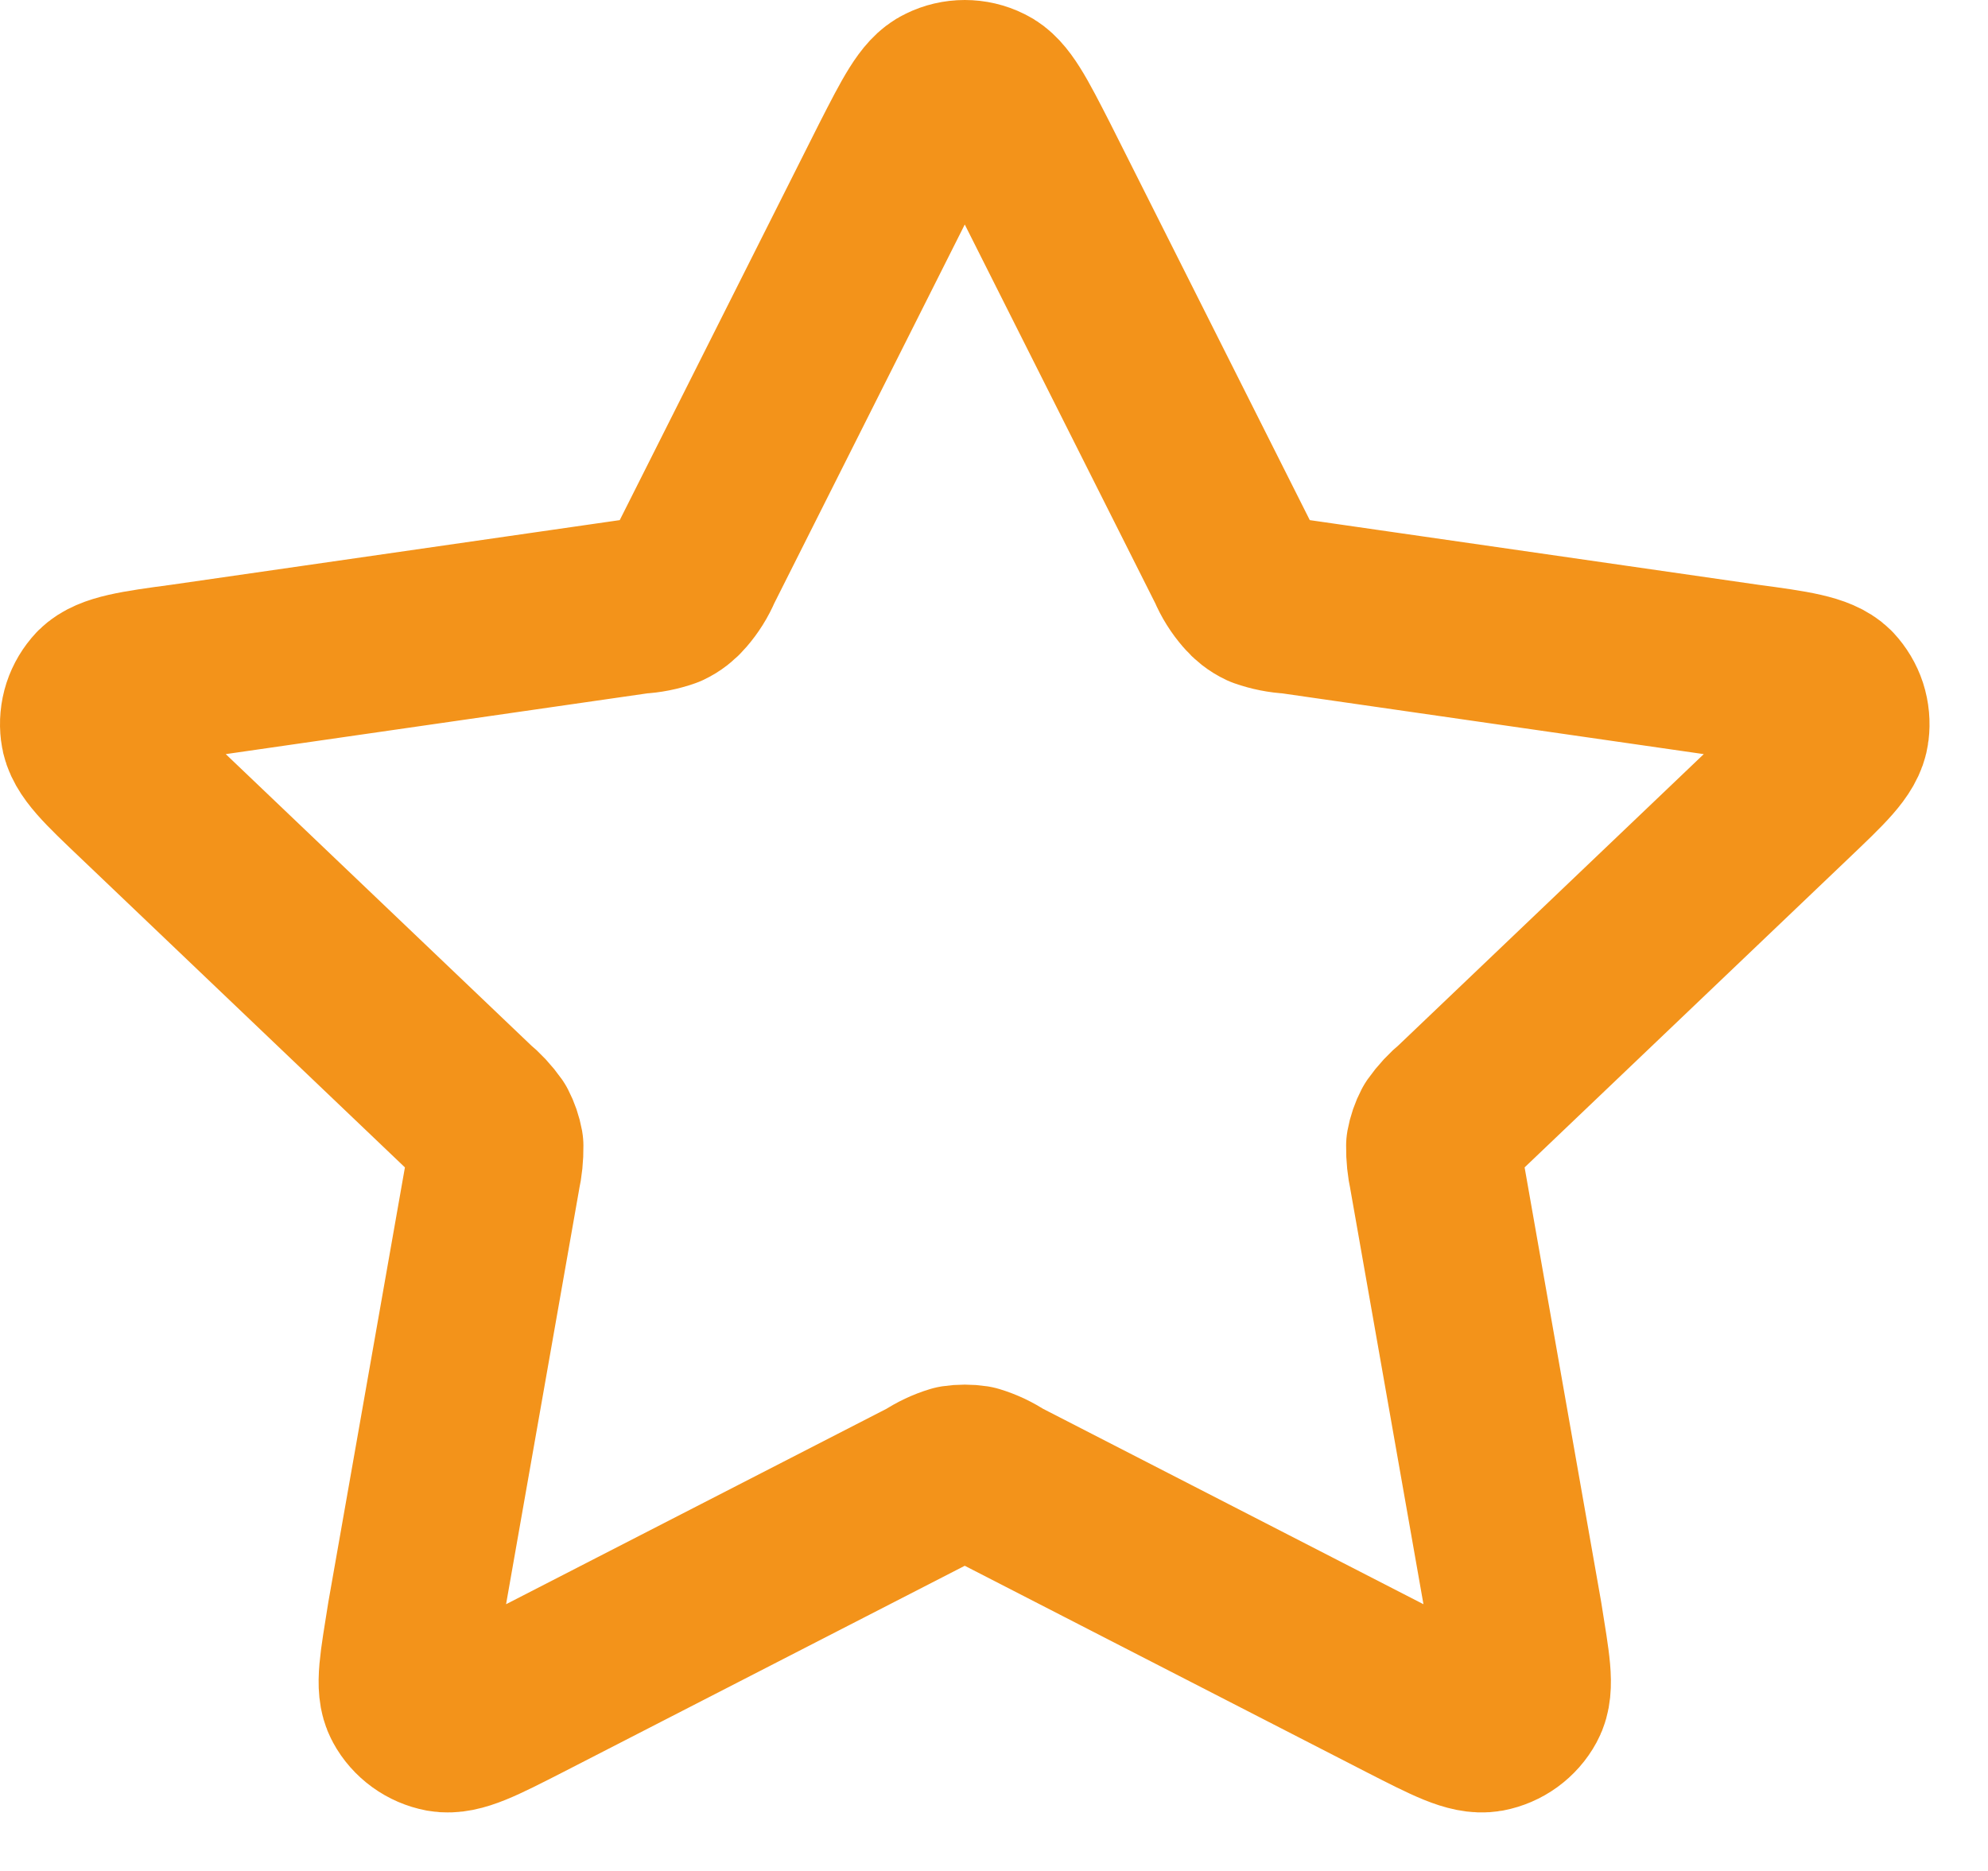
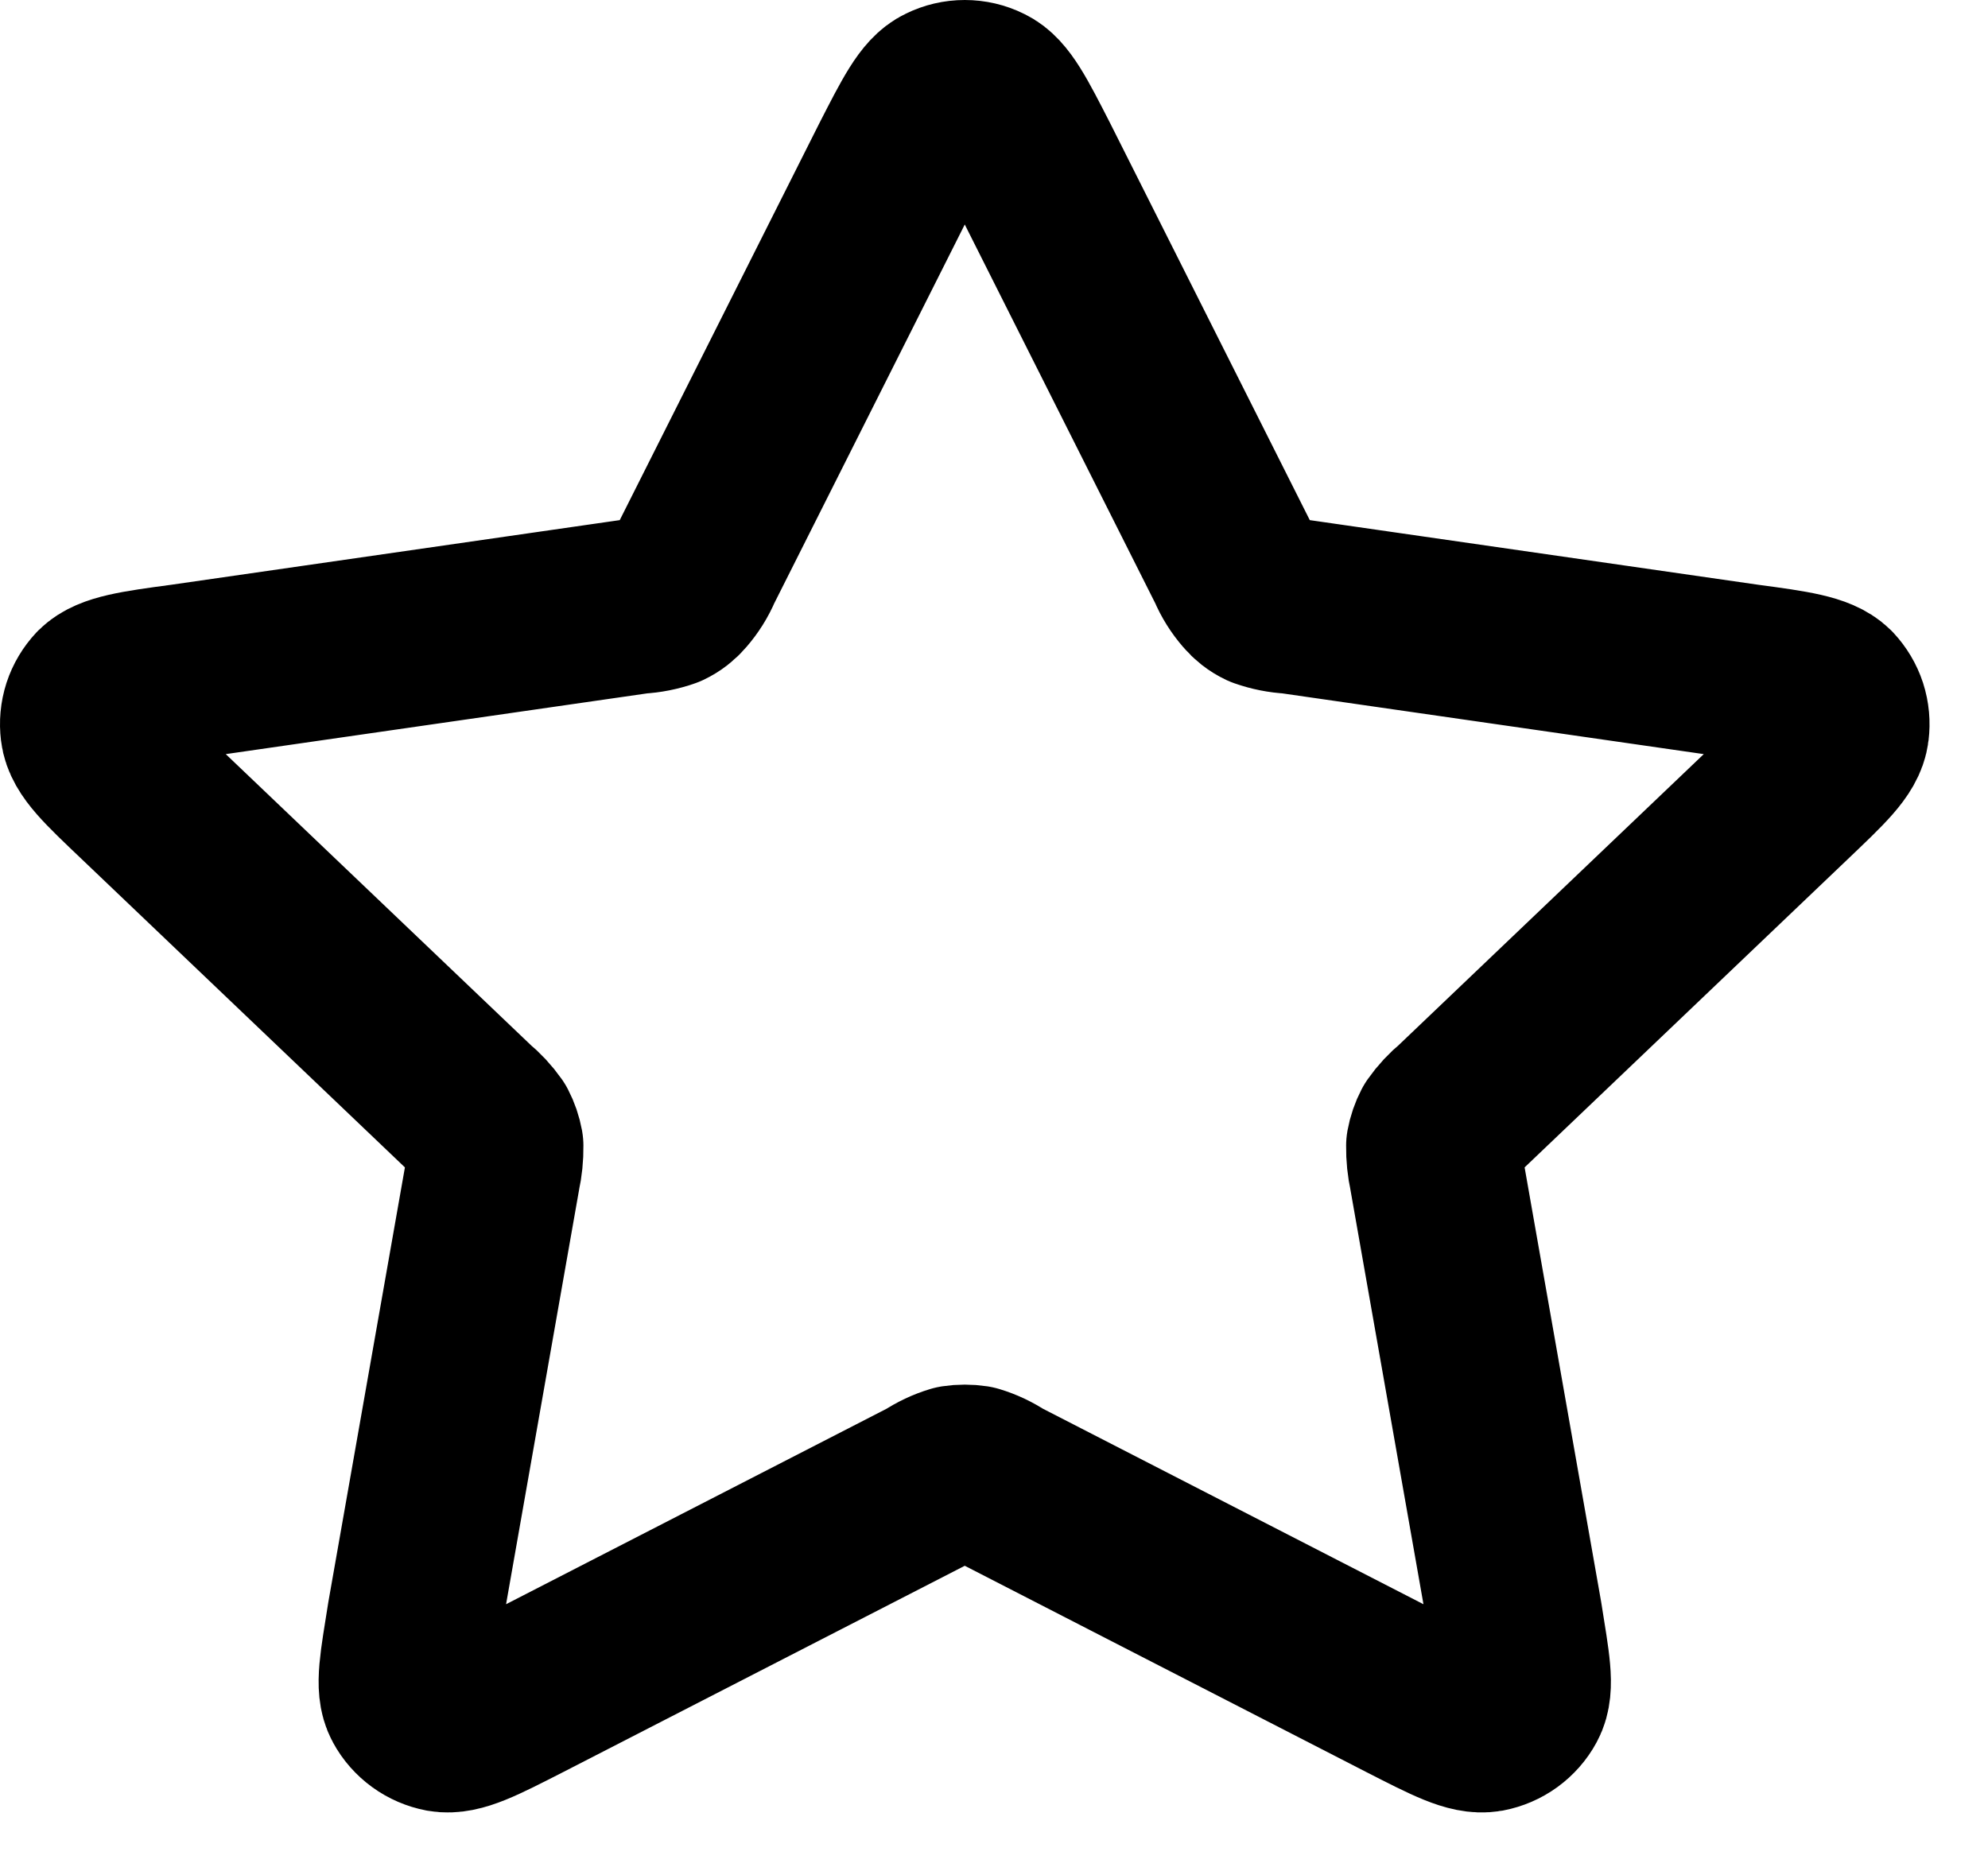
<svg xmlns="http://www.w3.org/2000/svg" width="17" height="16" viewBox="0 0 17 16" fill="none">
-   <path d="M7.677 1.39C7.86 1.032 7.956 0.845 8.075 0.791C8.129 0.764 8.189 0.75 8.25 0.75C8.311 0.75 8.371 0.764 8.425 0.791C8.544 0.845 8.64 1.032 8.823 1.39L10.558 4.84C10.589 4.914 10.632 4.982 10.685 5.043C10.718 5.082 10.758 5.114 10.805 5.136C10.882 5.163 10.962 5.179 11.043 5.183L14.935 5.744C15.341 5.798 15.548 5.829 15.643 5.923C15.683 5.966 15.713 6.016 15.731 6.071C15.749 6.127 15.754 6.185 15.747 6.242C15.731 6.382 15.579 6.522 15.285 6.803L12.468 9.49C12.407 9.54 12.354 9.597 12.309 9.661C12.286 9.705 12.27 9.752 12.261 9.801C12.26 9.88 12.268 9.958 12.285 10.035L12.953 13.827C13.017 14.232 13.057 14.427 12.993 14.544C12.965 14.596 12.925 14.641 12.877 14.676C12.829 14.711 12.773 14.735 12.715 14.746C12.579 14.77 12.396 14.676 12.03 14.489L8.544 12.698C8.478 12.654 8.406 12.62 8.33 12.597C8.277 12.589 8.223 12.589 8.17 12.597C8.094 12.62 8.022 12.654 7.956 12.698L4.47 14.489C4.104 14.676 3.921 14.77 3.785 14.746C3.727 14.735 3.671 14.711 3.623 14.676C3.575 14.641 3.535 14.596 3.507 14.544C3.443 14.427 3.483 14.232 3.547 13.827L4.215 10.035C4.232 9.958 4.24 9.88 4.239 9.801C4.23 9.752 4.214 9.705 4.191 9.661C4.146 9.597 4.093 9.54 4.032 9.49L1.215 6.803C0.92 6.522 0.769 6.382 0.753 6.242C0.746 6.185 0.751 6.127 0.769 6.071C0.787 6.016 0.817 5.966 0.857 5.923C0.952 5.829 1.159 5.798 1.565 5.744L5.457 5.183C5.538 5.179 5.618 5.163 5.695 5.136C5.742 5.114 5.782 5.082 5.815 5.043C5.868 4.982 5.911 4.914 5.942 4.84L7.677 1.39Z" stroke="#F3931A" stroke-width="1.5" stroke-linecap="round" stroke-linejoin="round" />
+   <path d="M7.677 1.39C7.86 1.032 7.956 0.845 8.075 0.791C8.129 0.764 8.189 0.75 8.25 0.75C8.311 0.75 8.371 0.764 8.425 0.791C8.544 0.845 8.64 1.032 8.823 1.39L10.558 4.84C10.589 4.914 10.632 4.982 10.685 5.043C10.718 5.082 10.758 5.114 10.805 5.136C10.882 5.163 10.962 5.179 11.043 5.183L14.935 5.744C15.341 5.798 15.548 5.829 15.643 5.923C15.683 5.966 15.713 6.016 15.731 6.071C15.749 6.127 15.754 6.185 15.747 6.242C15.731 6.382 15.579 6.522 15.285 6.803L12.468 9.49C12.407 9.54 12.354 9.597 12.309 9.661C12.286 9.705 12.27 9.752 12.261 9.801C12.26 9.88 12.268 9.958 12.285 10.035L12.953 13.827C13.017 14.232 13.057 14.427 12.993 14.544C12.965 14.596 12.925 14.641 12.877 14.676C12.829 14.711 12.773 14.735 12.715 14.746C12.579 14.77 12.396 14.676 12.03 14.489L8.544 12.698C8.478 12.654 8.406 12.62 8.33 12.597C8.277 12.589 8.223 12.589 8.17 12.597C8.094 12.62 8.022 12.654 7.956 12.698L4.47 14.489C4.104 14.676 3.921 14.77 3.785 14.746C3.727 14.735 3.671 14.711 3.623 14.676C3.575 14.641 3.535 14.596 3.507 14.544C3.443 14.427 3.483 14.232 3.547 13.827L4.215 10.035C4.232 9.958 4.24 9.88 4.239 9.801C4.23 9.752 4.214 9.705 4.191 9.661C4.146 9.597 4.093 9.54 4.032 9.49L1.215 6.803C0.92 6.522 0.769 6.382 0.753 6.242C0.746 6.185 0.751 6.127 0.769 6.071C0.787 6.016 0.817 5.966 0.857 5.923C0.952 5.829 1.159 5.798 1.565 5.744L5.457 5.183C5.538 5.179 5.618 5.163 5.695 5.136C5.742 5.114 5.782 5.082 5.815 5.043C5.868 4.982 5.911 4.914 5.942 4.84L7.677 1.39Z" stroke="currentColor" stroke-width="1.5" stroke-linecap="round" stroke-linejoin="round" />
</svg>
